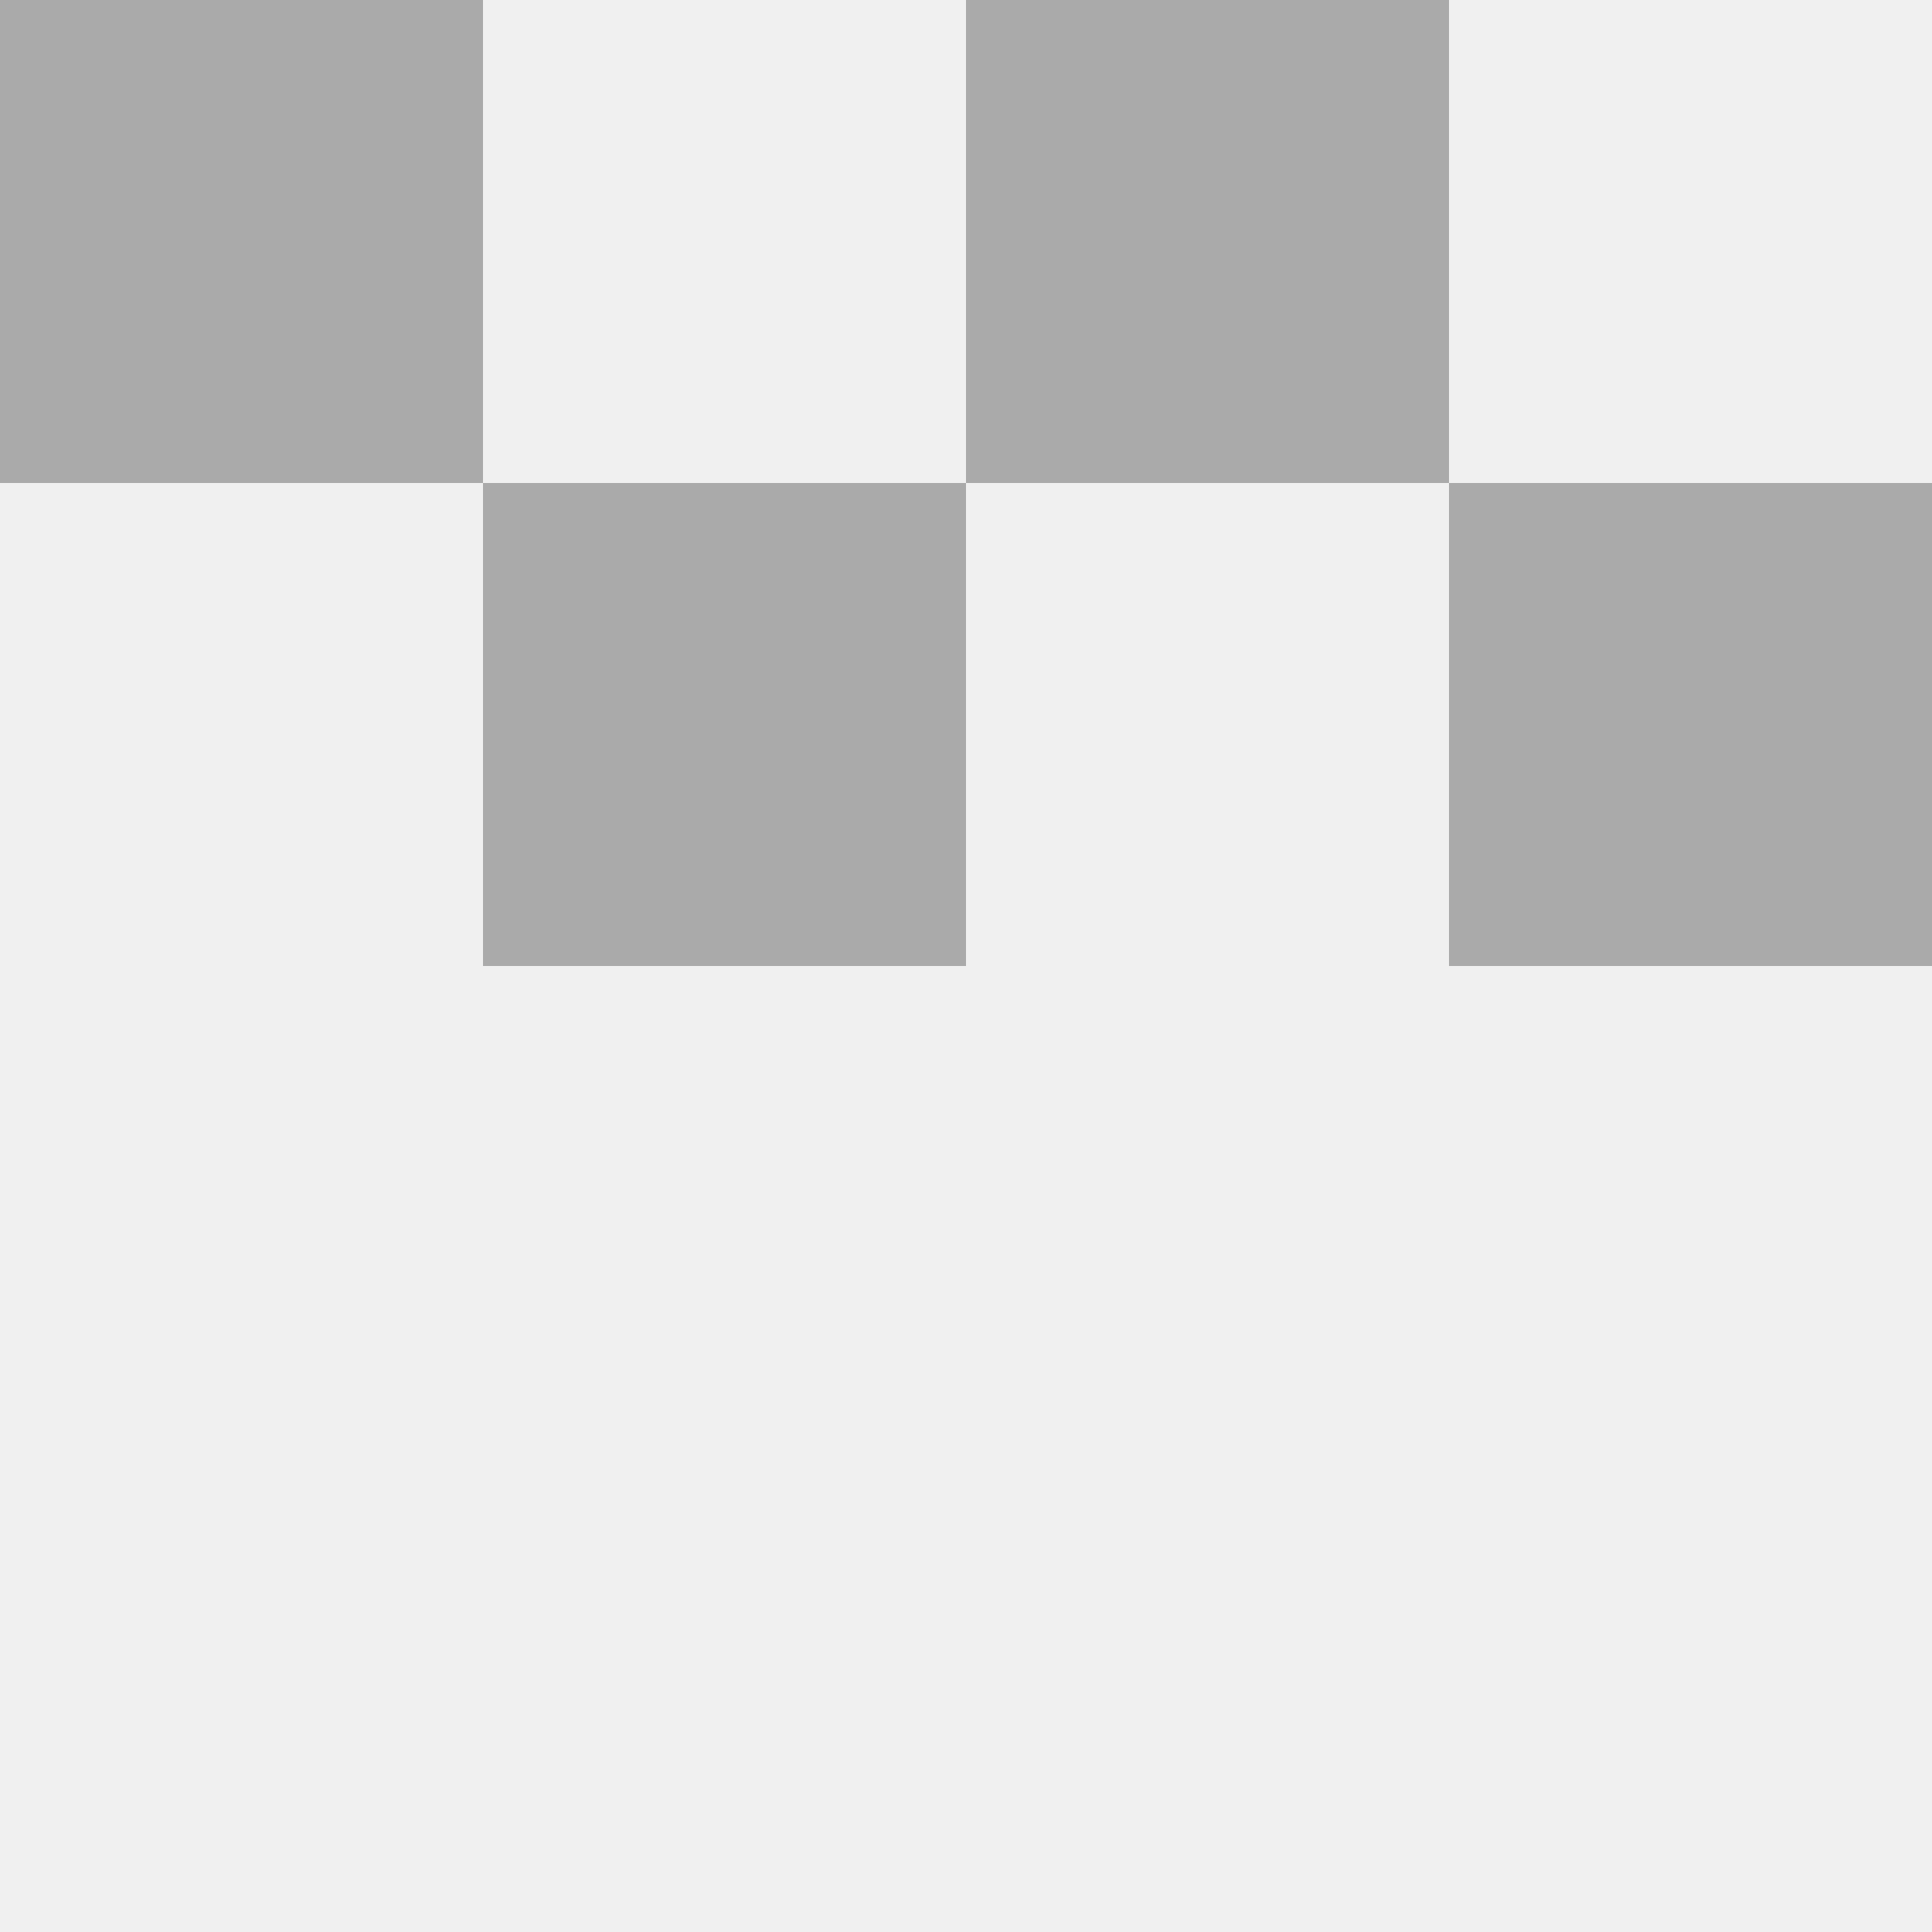
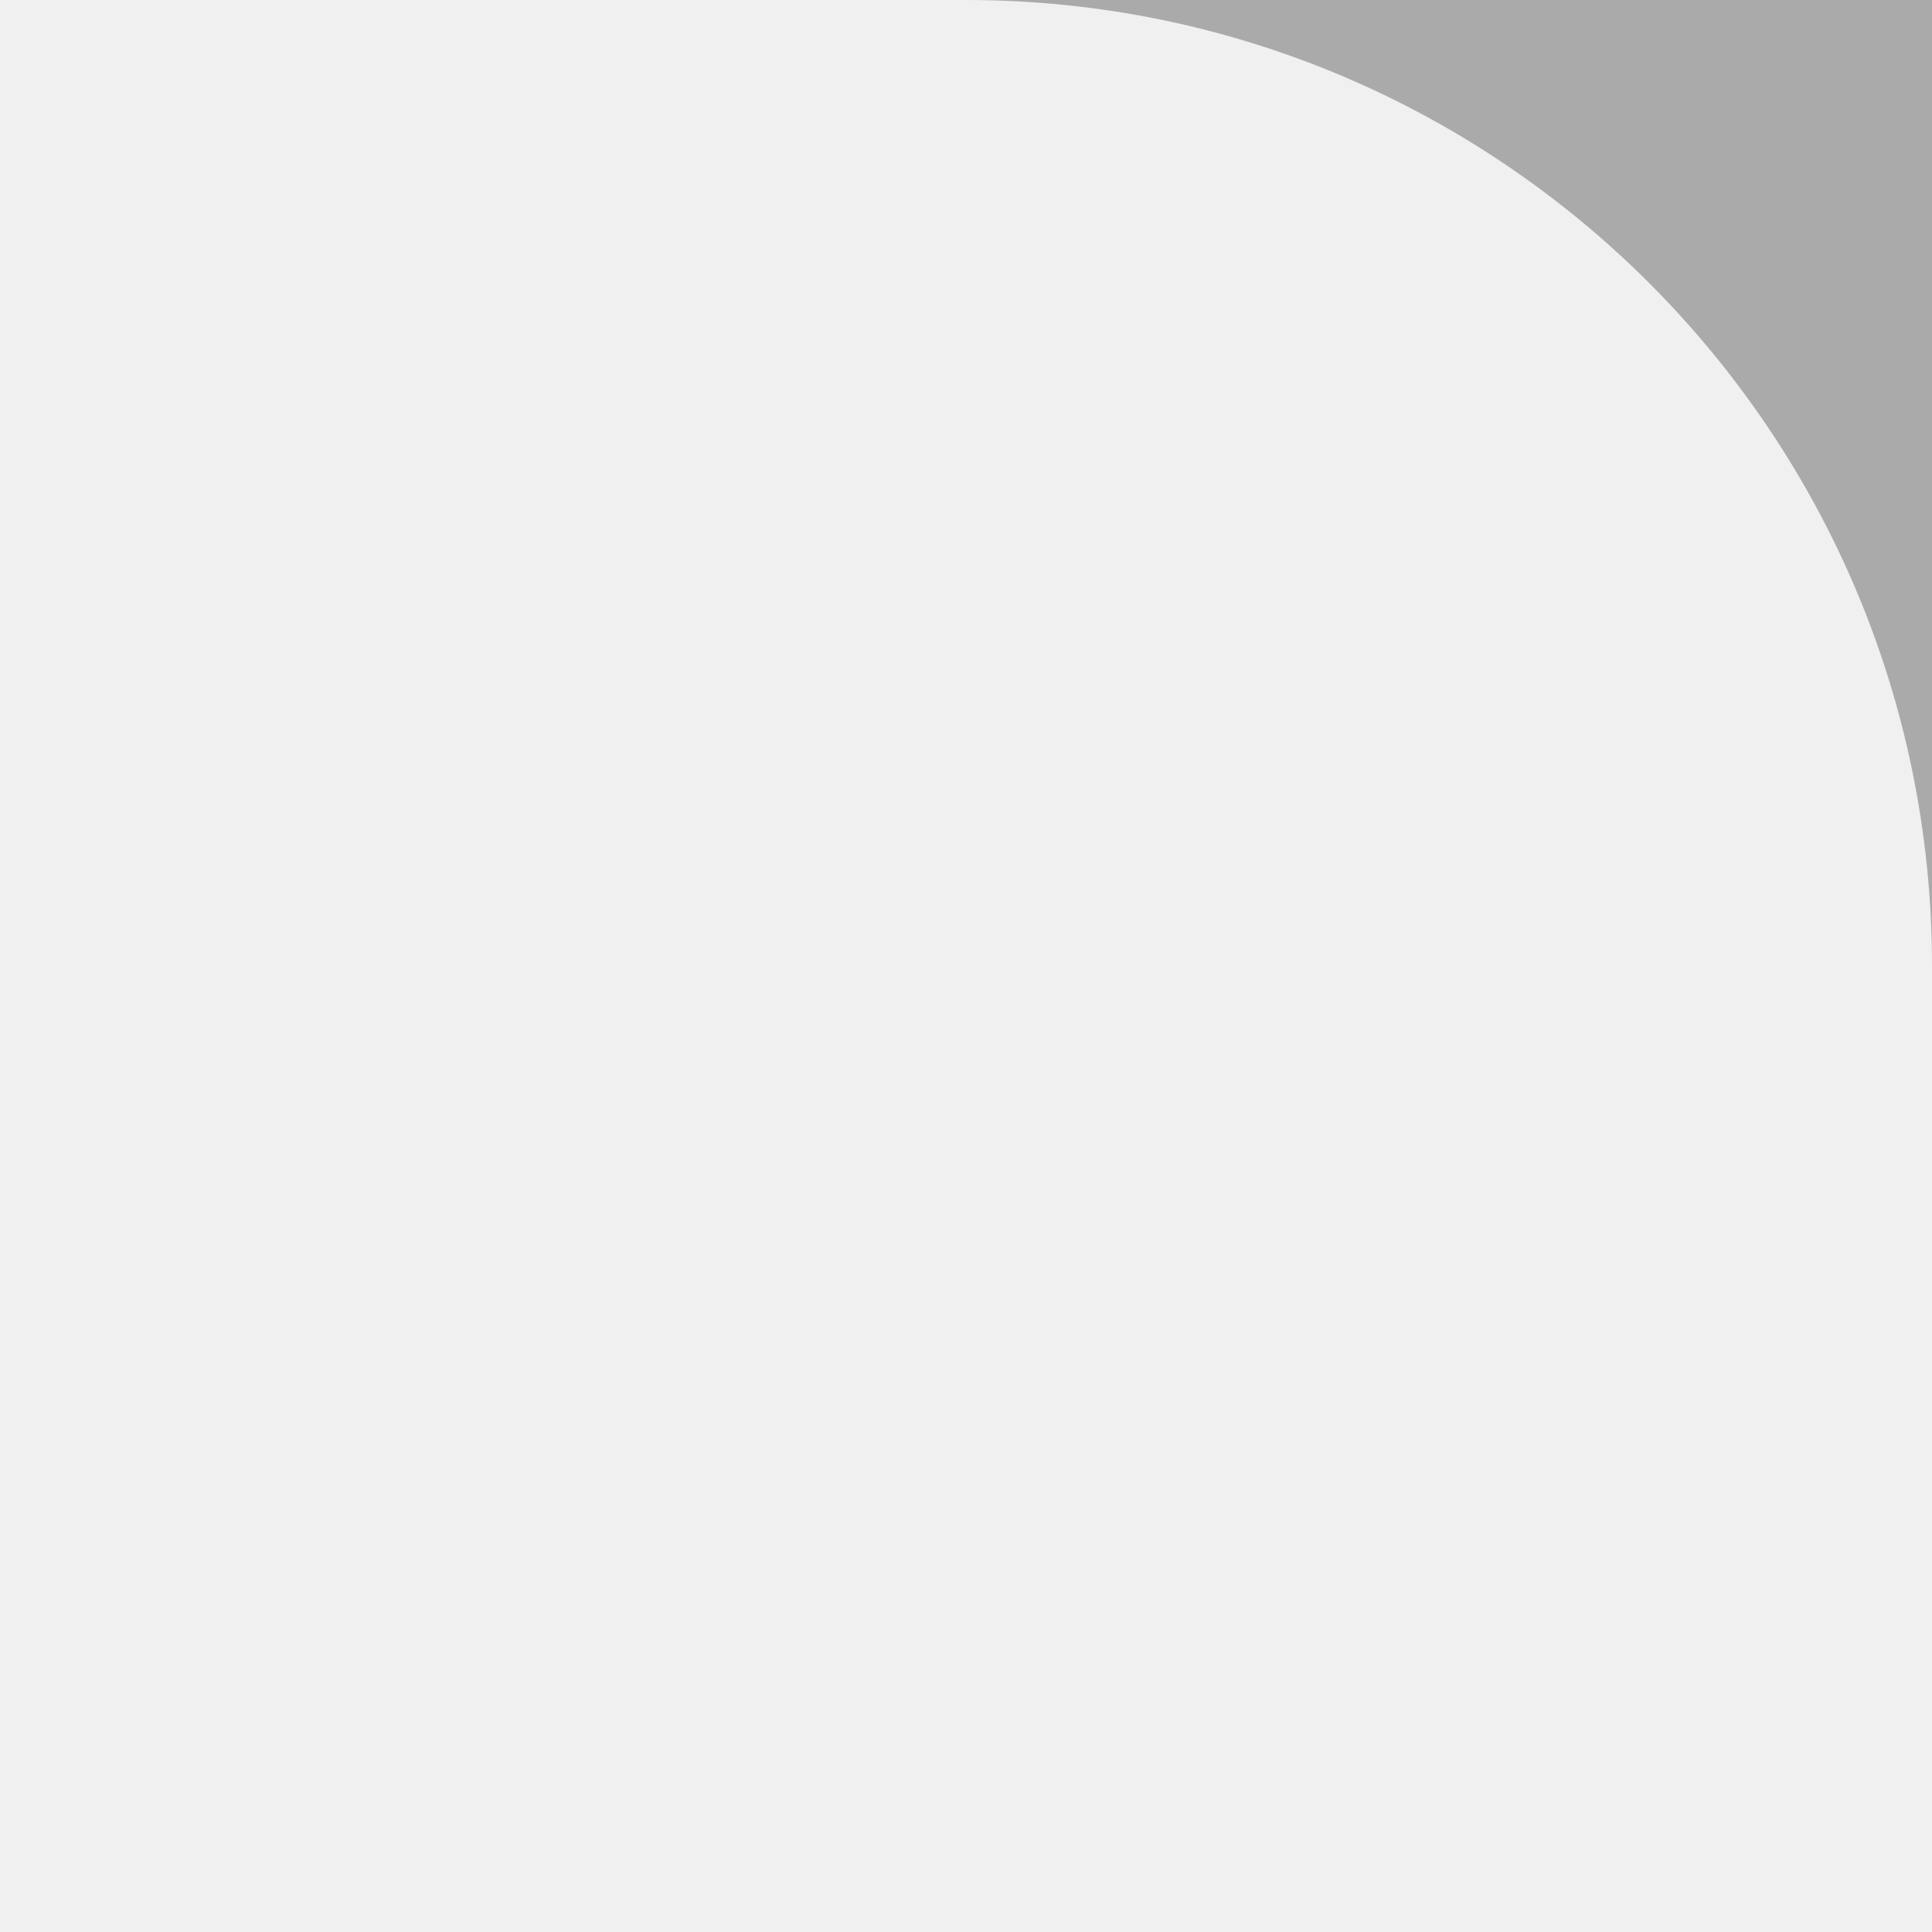
<svg xmlns="http://www.w3.org/2000/svg" version="1.1" id="layer1" x="0px" y="0px" viewBox="0 0 200 200" enable-background="new 0 0 200 200" xml:space="preserve">
  <g>
    <rect class="color1" fill="#FFFFFF" fill-opacity="0" width="200" height="200" />
-     <rect class="color0" fill="#AAAAAA" width="50" height="50" />
-     <rect x="50" y="50" class="color0" fill="#AAAAAA" width="50" height="50" />
-     <rect x="100" class="color0" fill="#AAAAAA" width="50" height="50" />
-     <rect x="150" y="50" class="color0" fill="#AAAAAA" width="50" height="50" />
+     <path class="color0" fill="#AAAAAA" d="M100,0c55.229,0,100,44.771,100,100V0H100z" />
  </g>
</svg>
